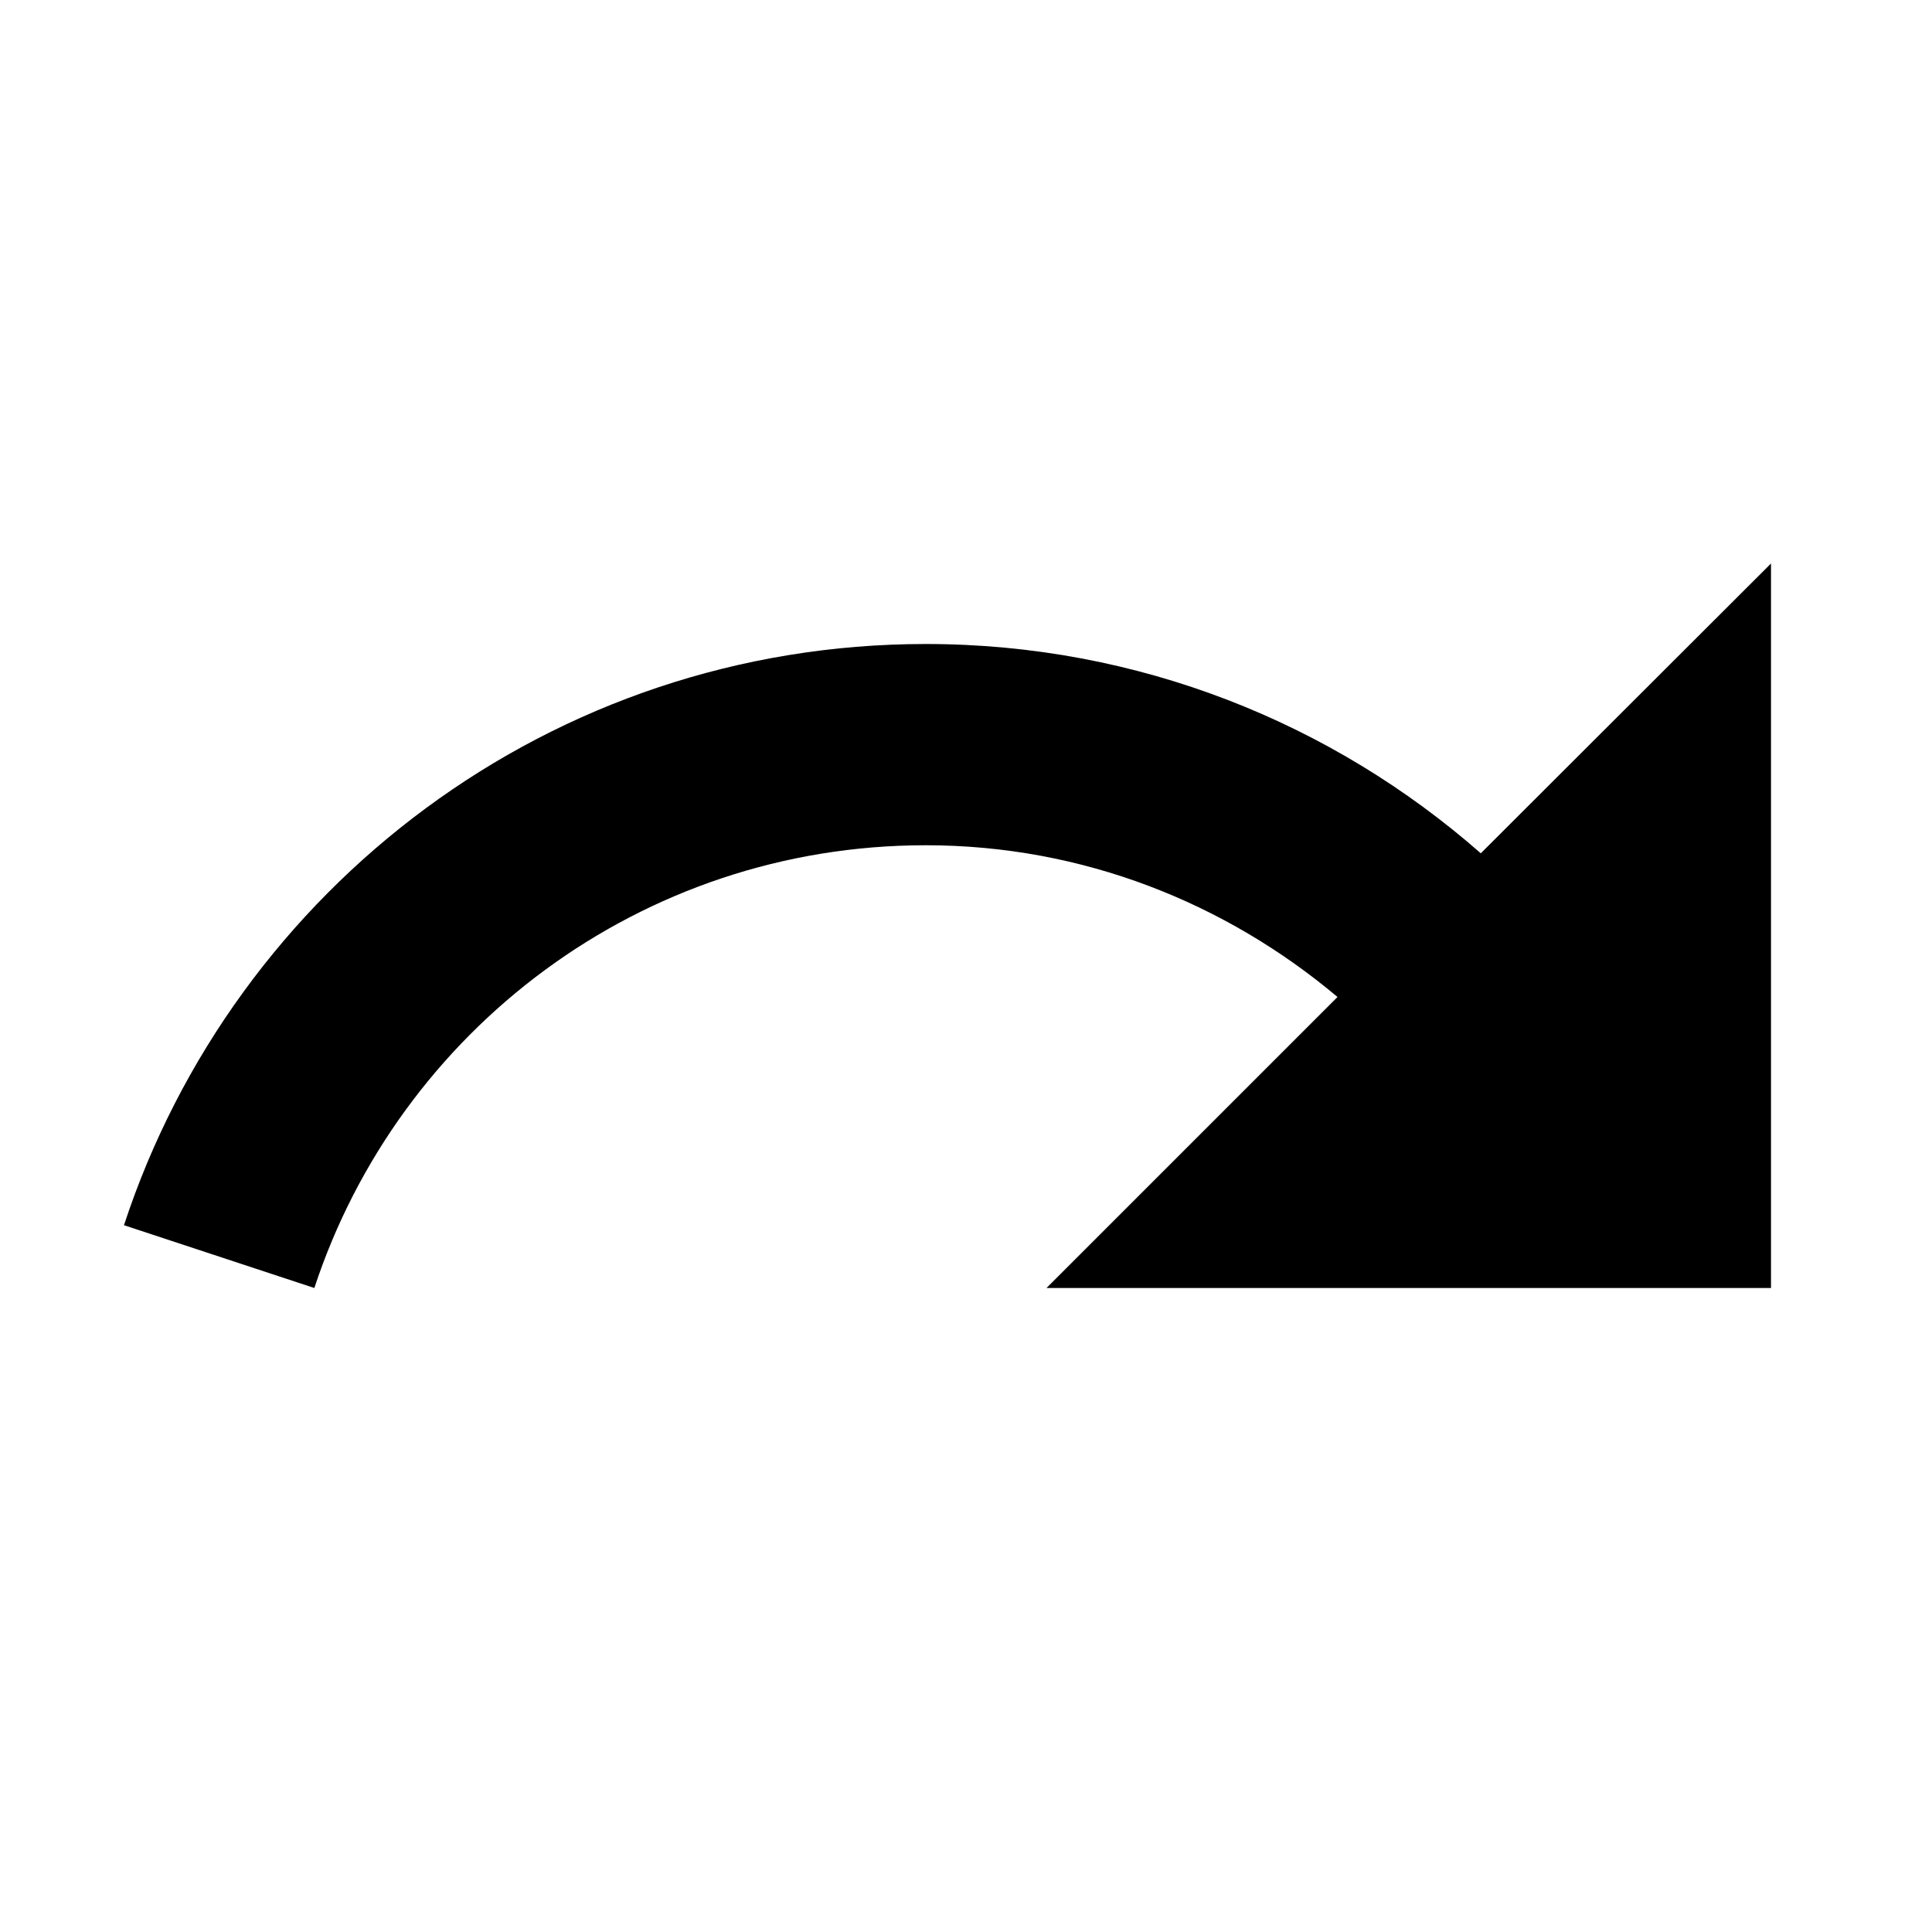
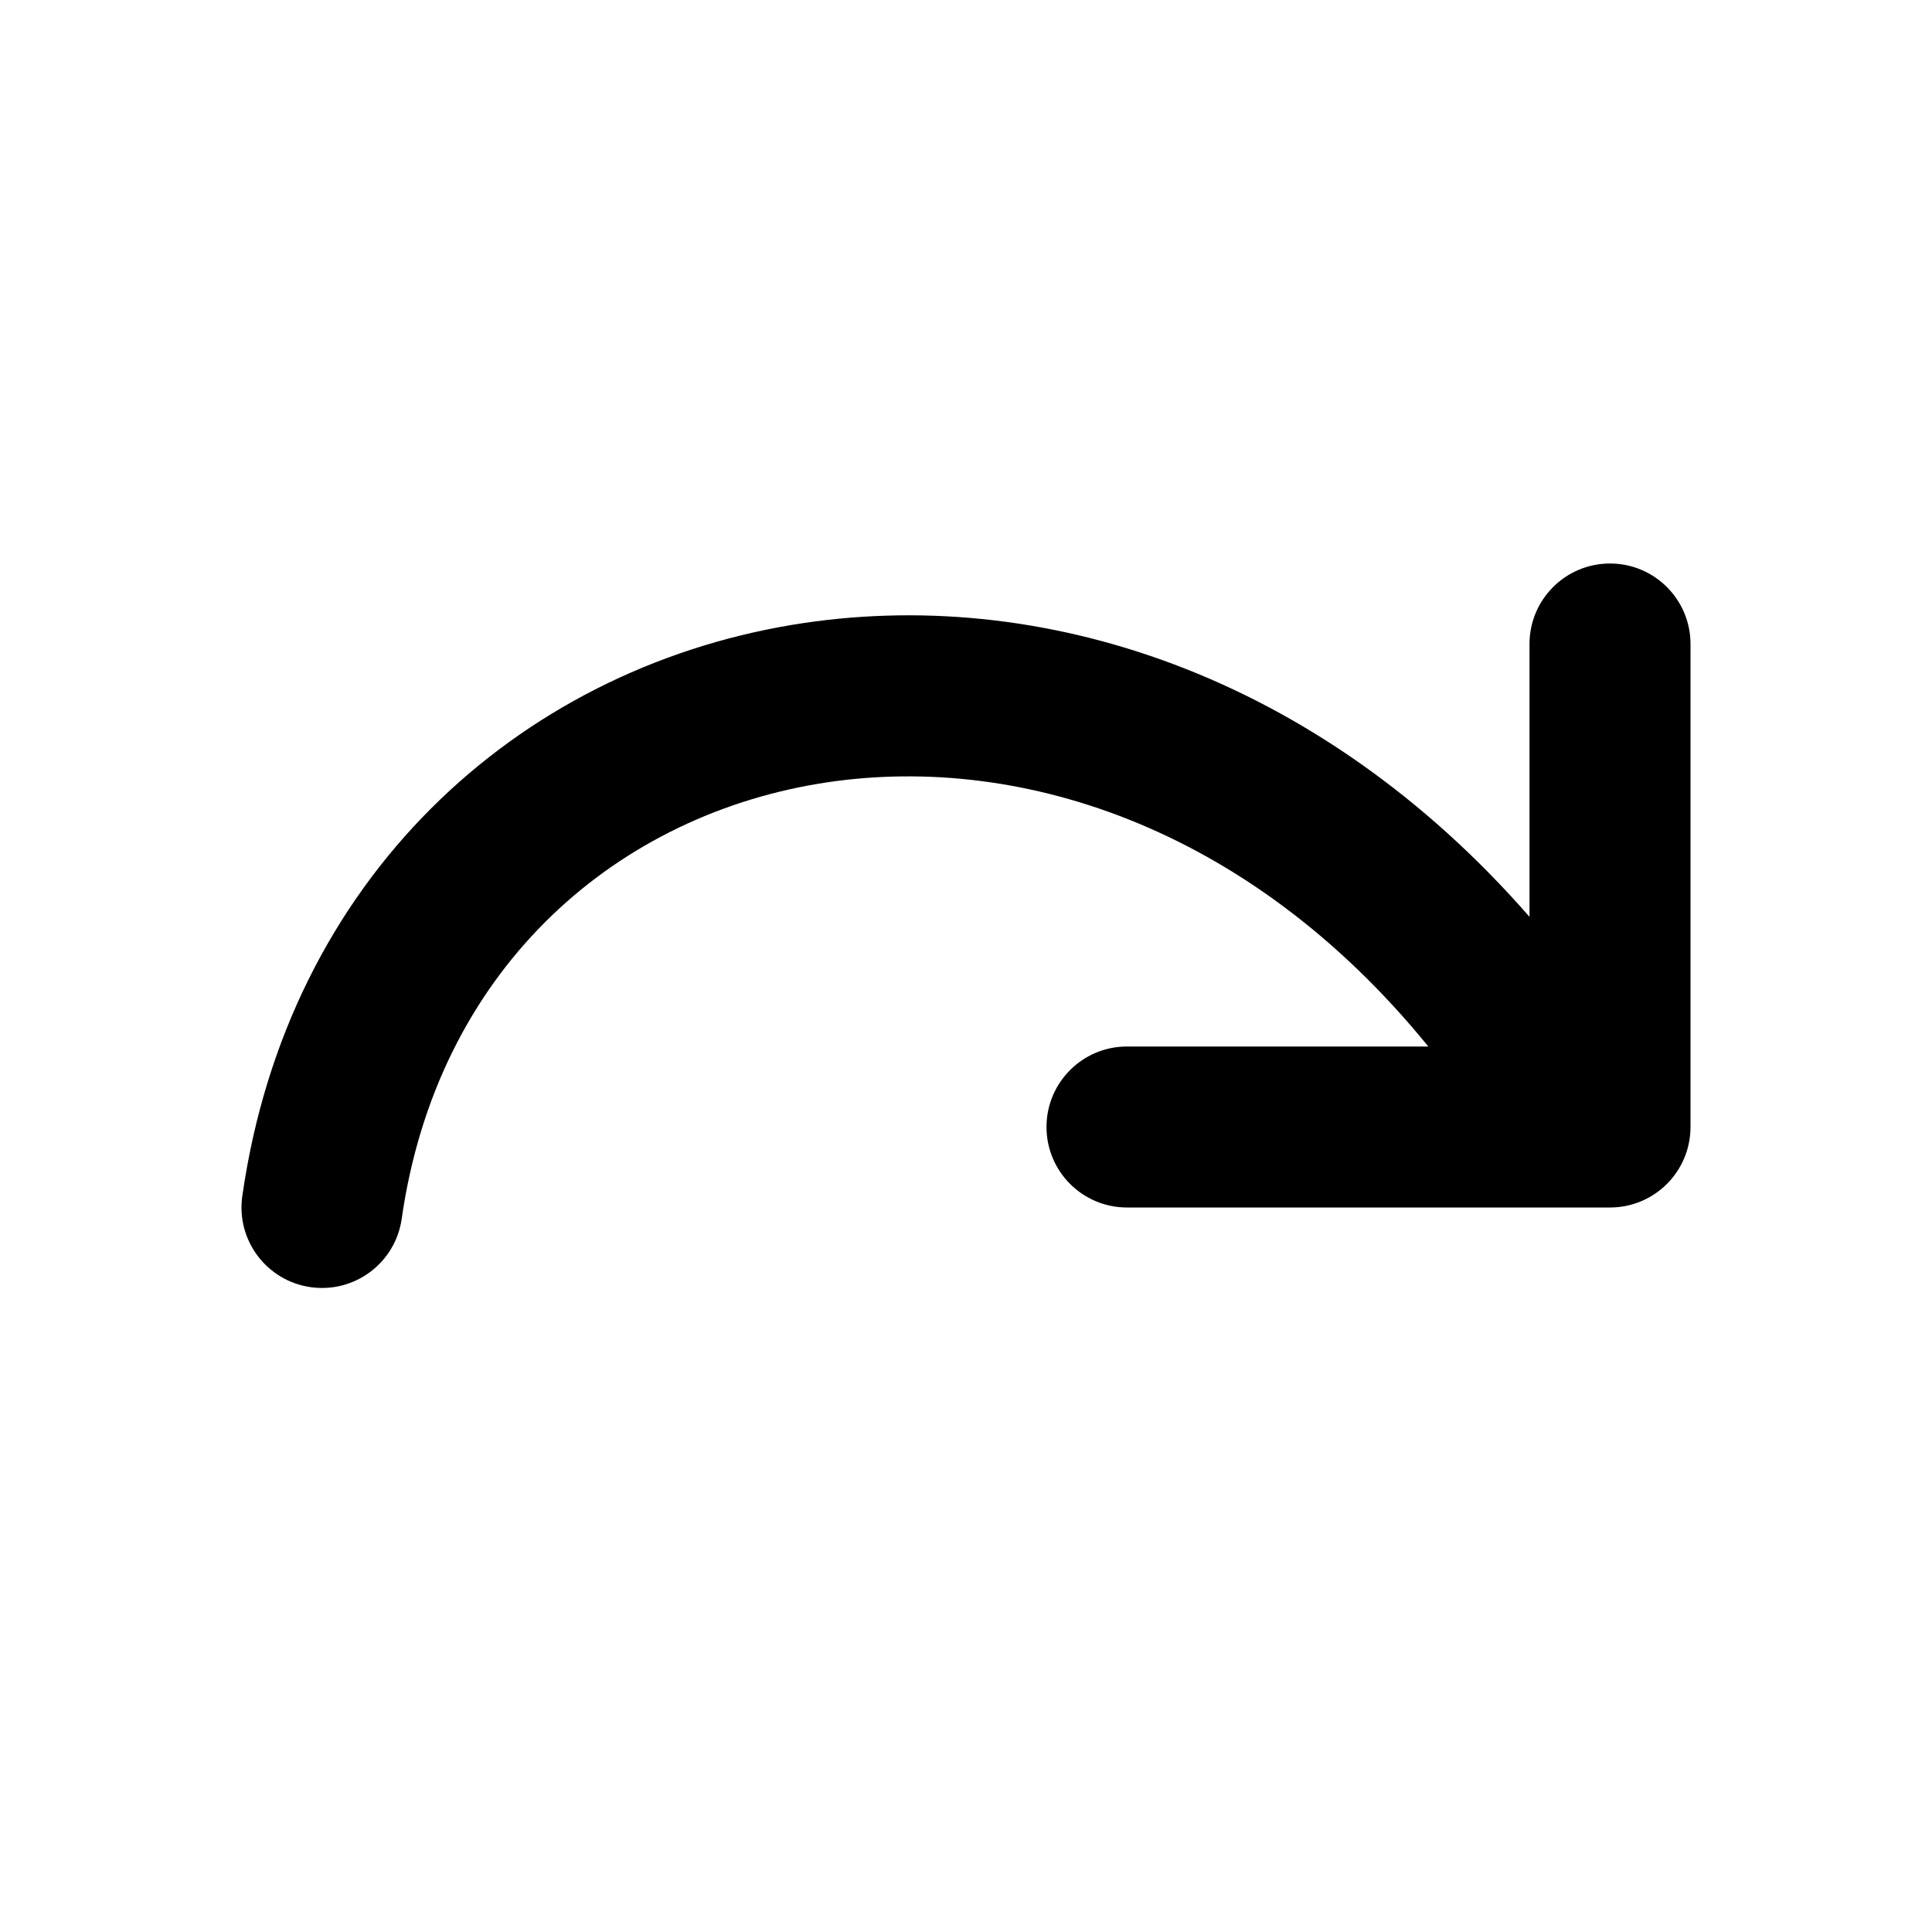
- <svg xmlns="http://www.w3.org/2000/svg" version="1.1" width="24" height="24" viewBox="0 0 24 24">
-   <path d="M18.395 10.6c-1.84-1.615-4.25-2.6-6.895-2.6-4.65 0-8.585 3.030-9.96 7.22l2.365 0.78c1.050-3.195 4.050-5.5 7.595-5.5 1.955 0 3.73 0.72 5.115 1.885l-3.615 3.615h9v-9l-3.605 3.6z" fill="#000" />
+ <svg xmlns="http://www.w3.org/2000/svg" width="24" height="24" fill="none">
+   <path fill-rule="evenodd" clip-rule="evenodd" d="M21 14a1 1 0 0 1-1 1h-6a1 1 0 1 1 0-2h3.743c-2.247-2.764-5.151-3.668-7.579-3.264-2.589.432-4.739 2.356-5.174 5.405a1 1 0 0 1-1.98-.283c.564-3.95 3.415-6.526 6.826-7.095 3.08-.513 6.534.614 9.164 3.626V8a1 1 0 1 1 2 0v6Zm-2-1Z" fill="#000" />
</svg>
